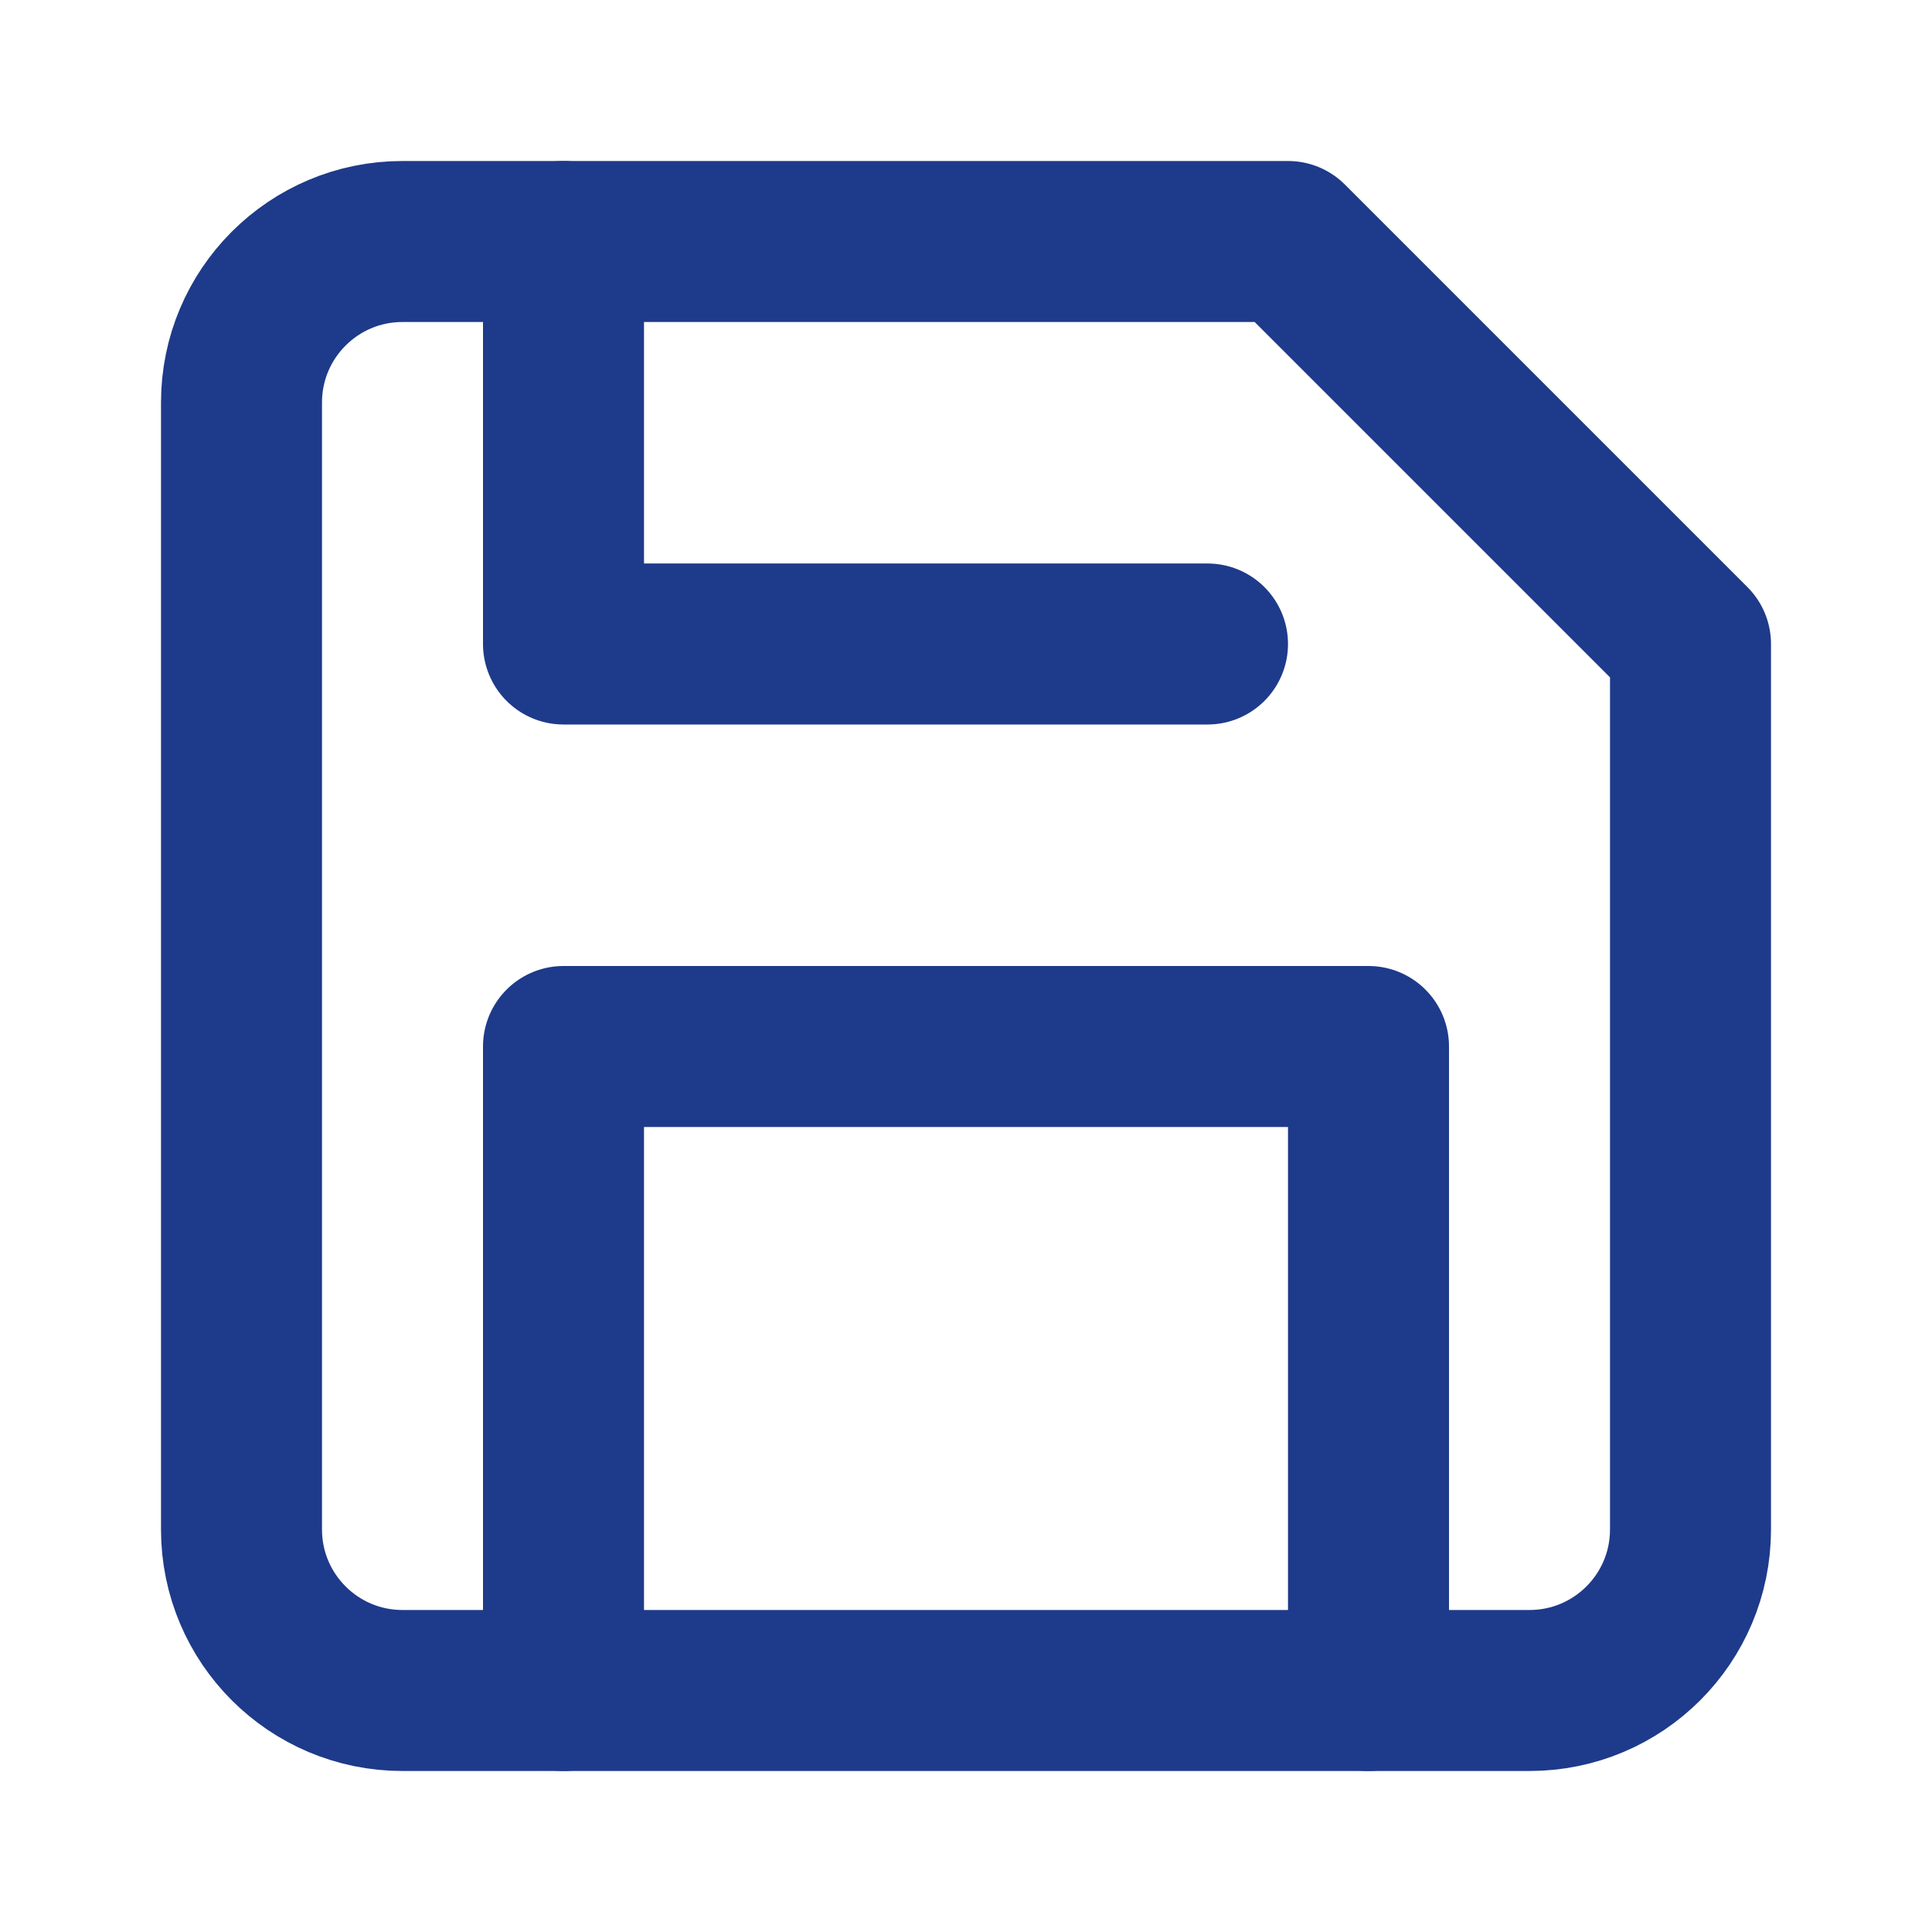
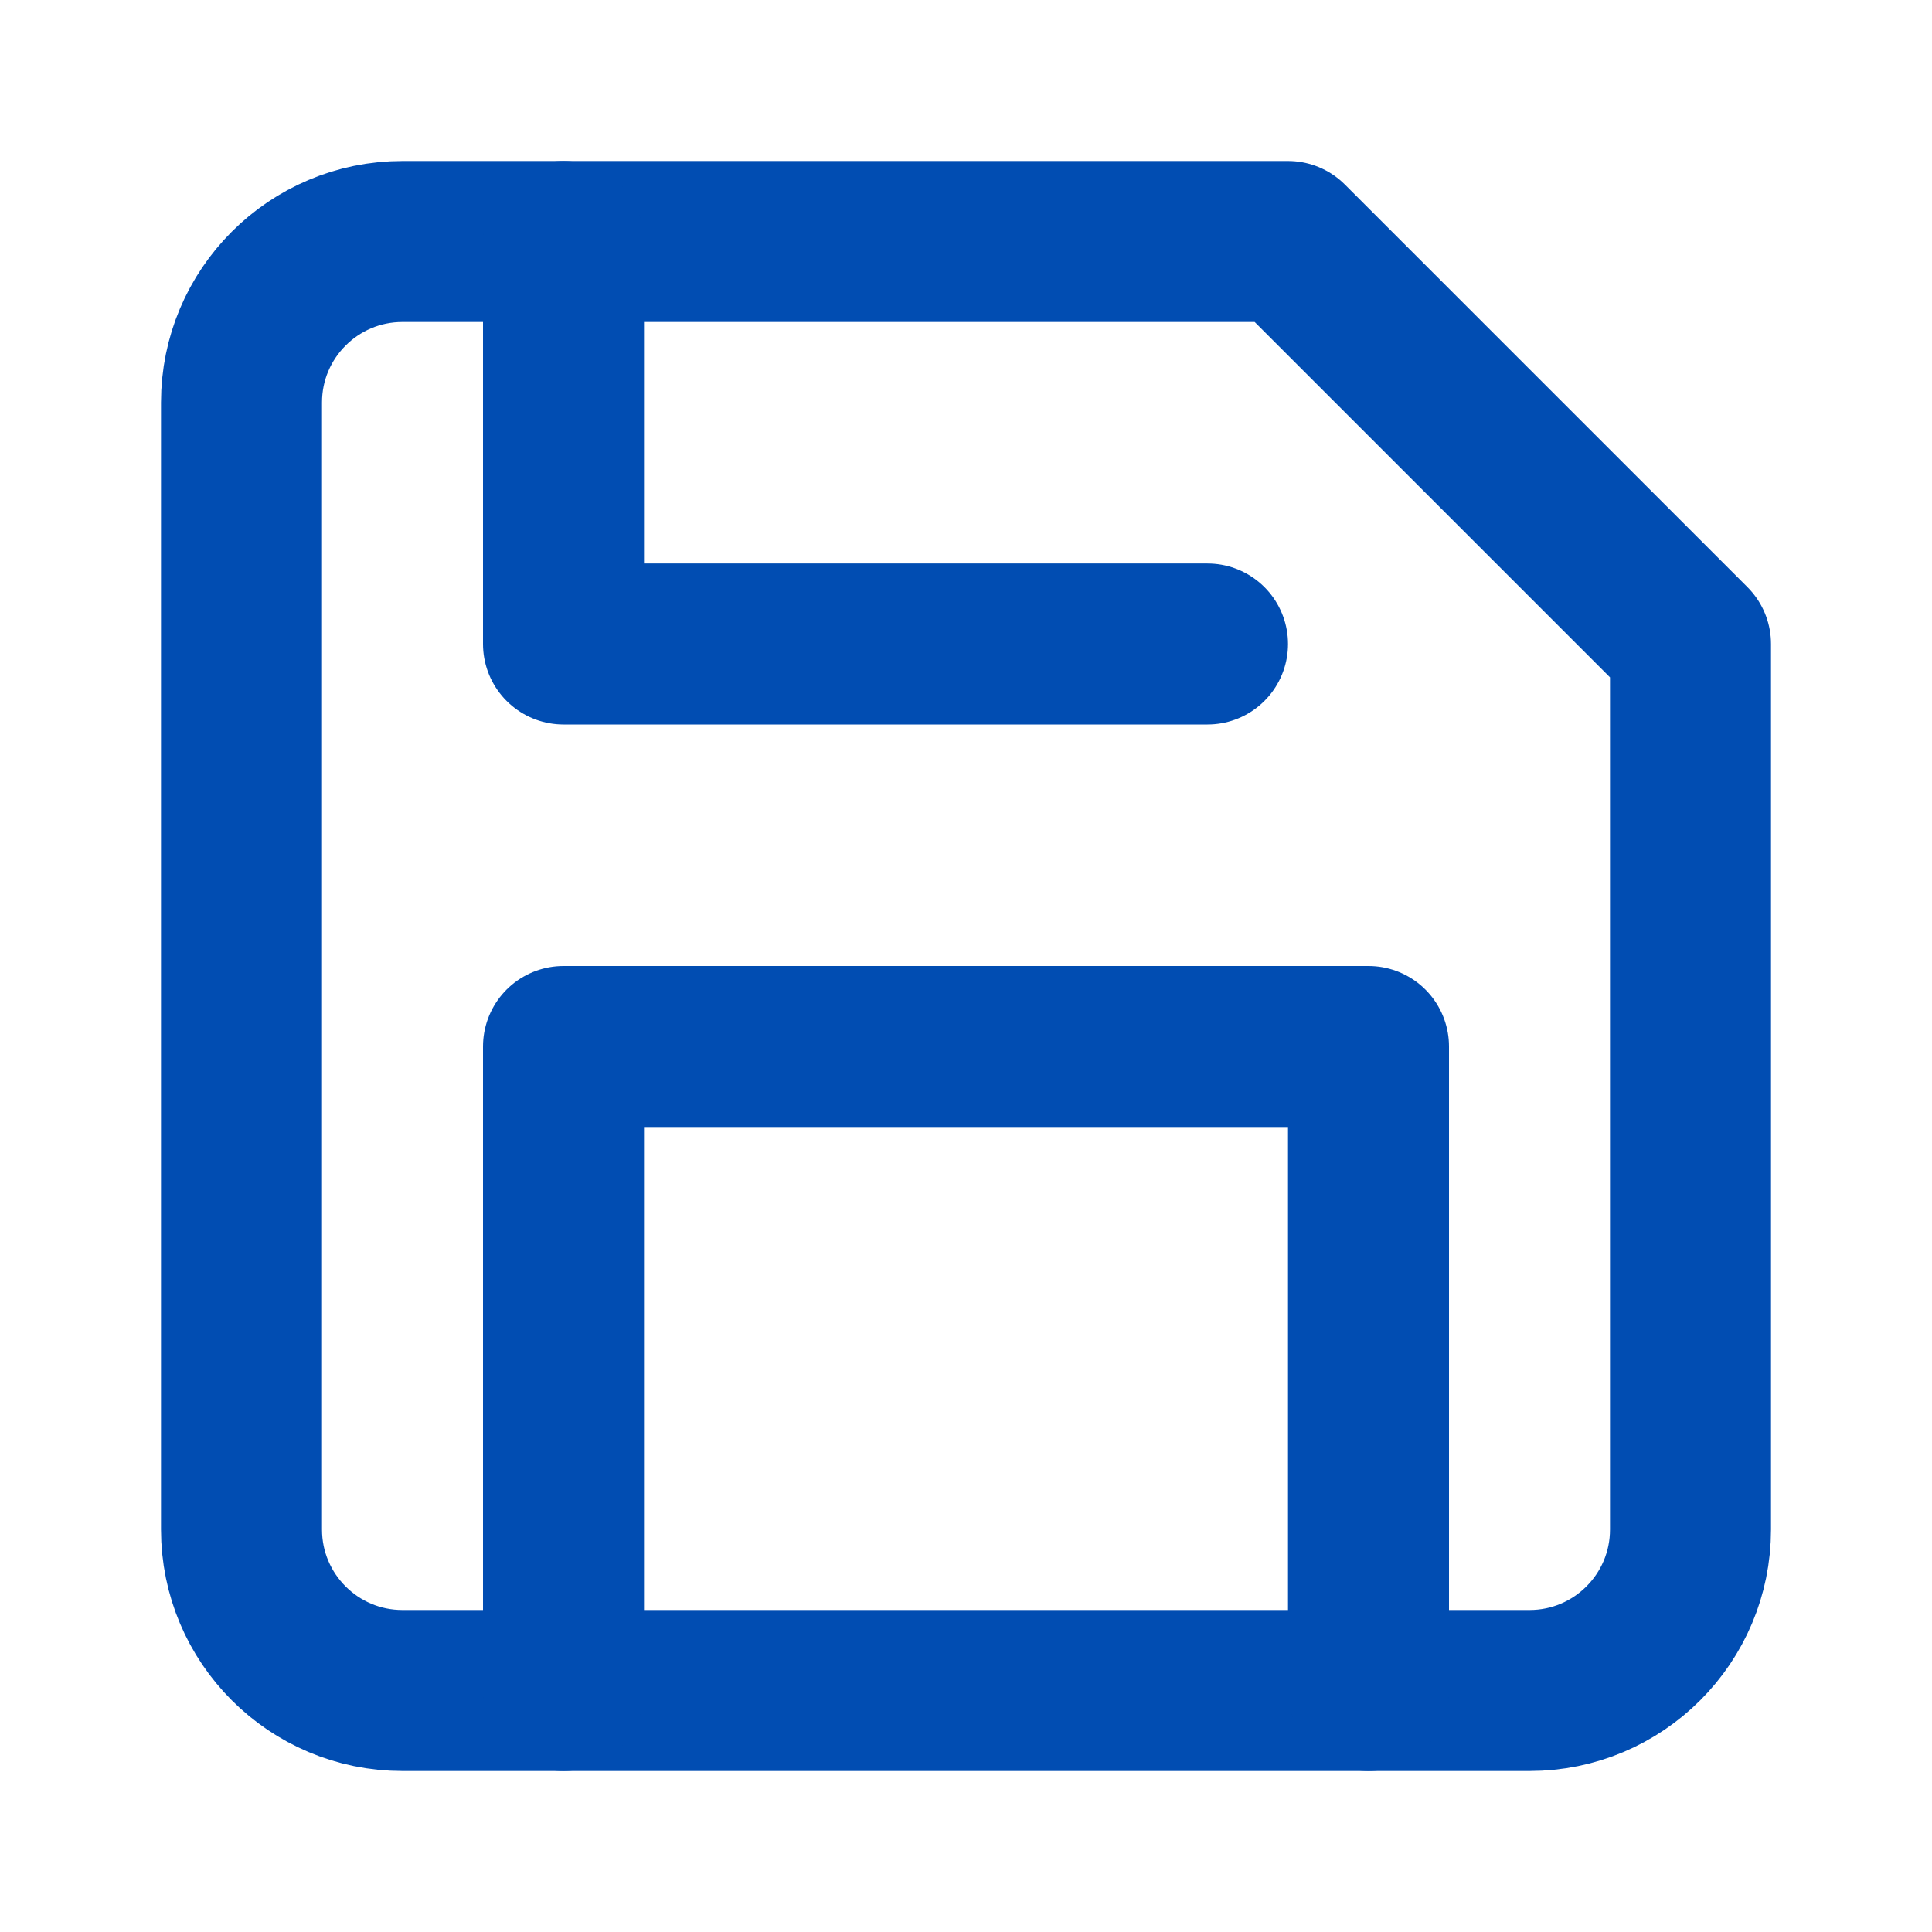
<svg xmlns="http://www.w3.org/2000/svg" viewBox="0 0 24 24" width="24" height="24">
-   <path d="M19 21H5a2 2 0 0 1-2-2V5a2 2 0 0 1 2-2h11l5 5v11a2 2 0 0 1-2 2z" stroke="#1E3A8A" stroke-width="2" stroke-linecap="round" stroke-linejoin="round" fill="none" />
-   <polyline points="17 21 17 13 7 13 7 21" stroke="#1E3A8A" stroke-width="2" stroke-linecap="round" stroke-linejoin="round" fill="none" />
-   <polyline points="7 3 7 8 15 8" stroke="#1E3A8A" stroke-width="2" stroke-linecap="round" stroke-linejoin="round" fill="none" />
+   <path d="M19 21H5a2 2 0 0 1-2-2V5a2 2 0 0 1 2-2h11l5 5v11a2 2 0 0 1-2 2z" stroke="#014DB2" stroke-width="2" stroke-linecap="round" stroke-linejoin="round" fill="none" />
+   <polyline points="17 21 17 13 7 13 7 21" stroke="#014DB2" stroke-width="2" stroke-linecap="round" stroke-linejoin="round" fill="none" />
+   <polyline points="7 3 7 8 15 8" stroke="#014DB2" stroke-width="2" stroke-linecap="round" stroke-linejoin="round" fill="none" />
</svg>
